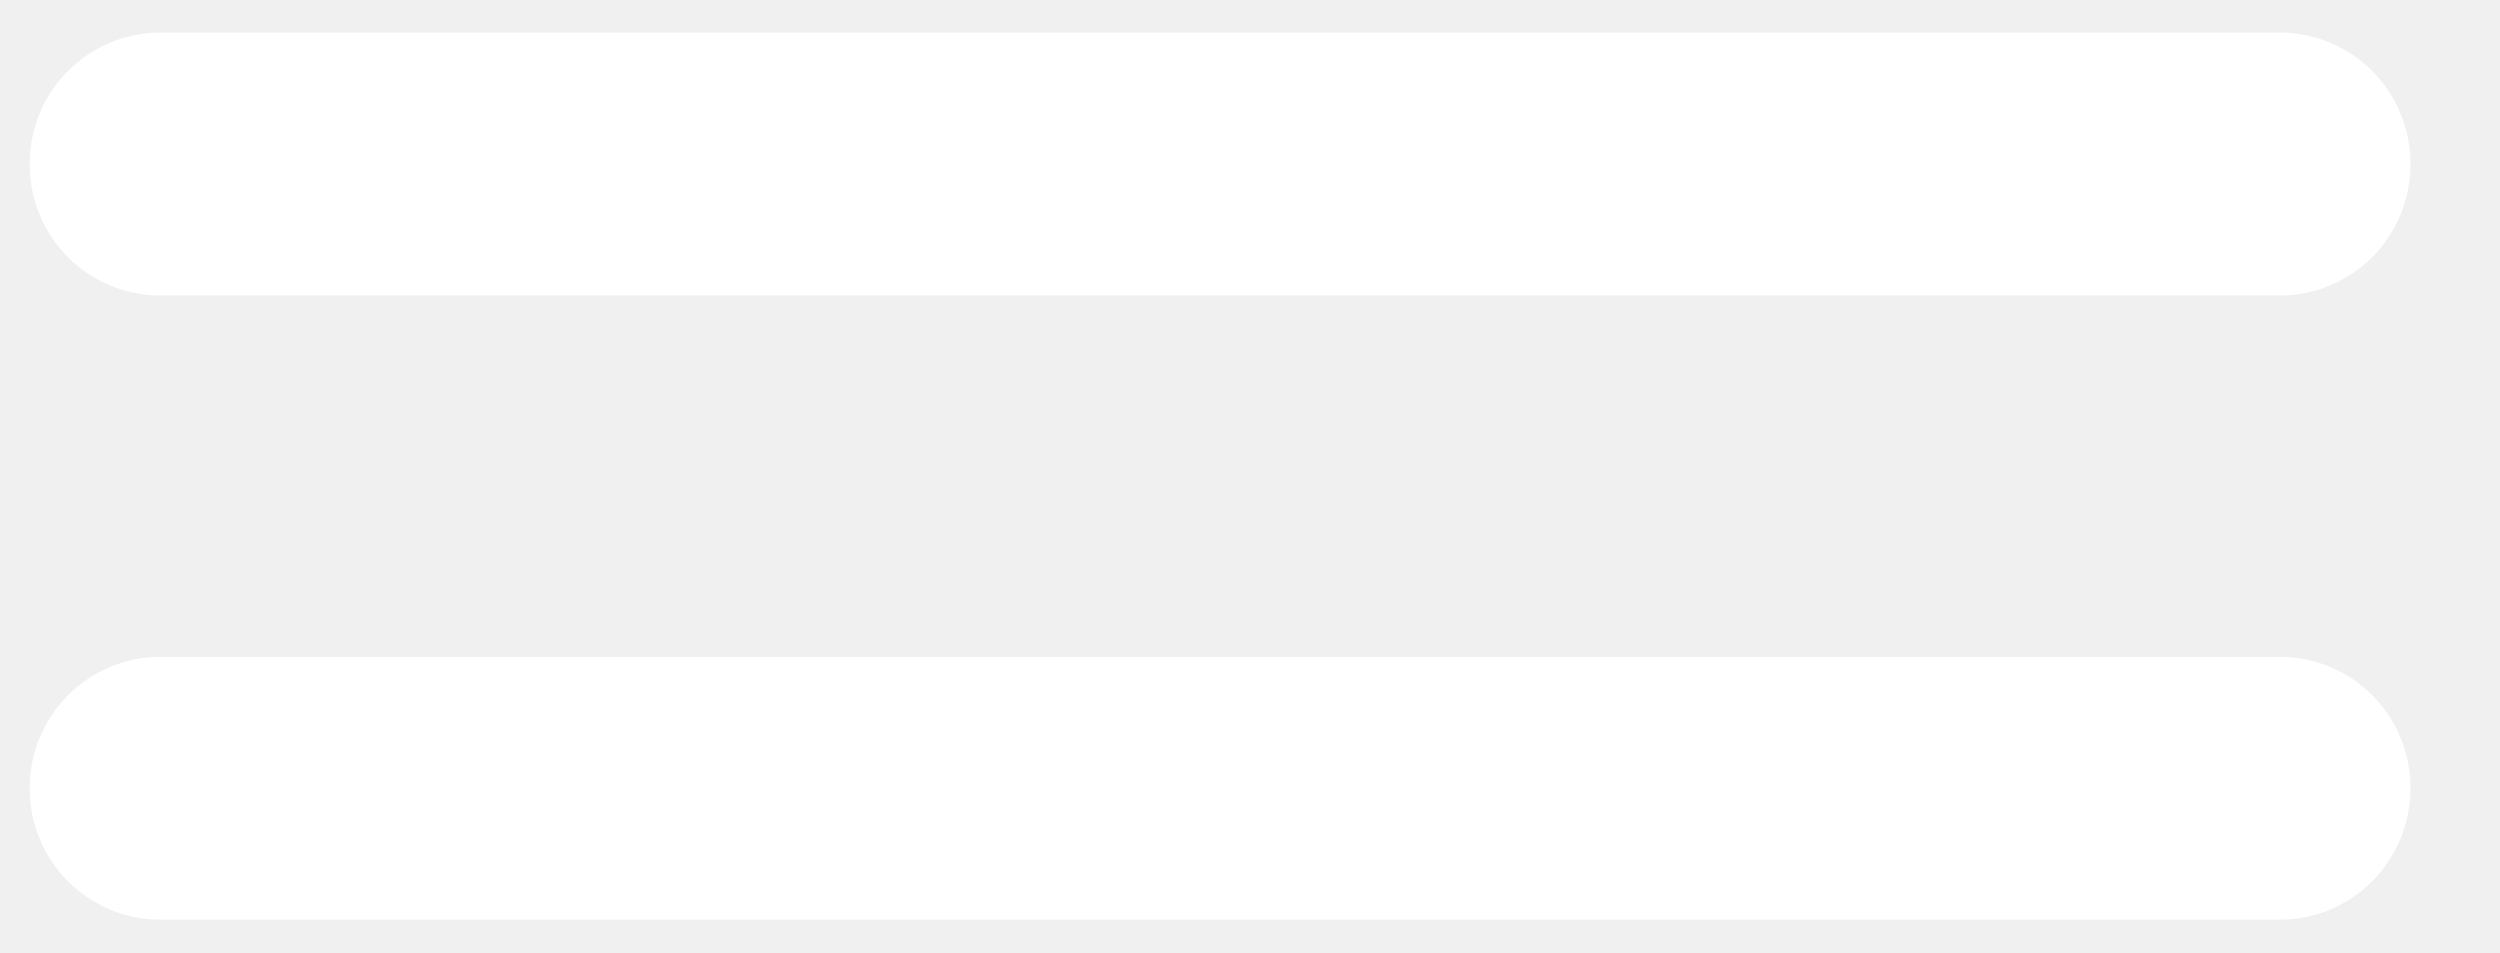
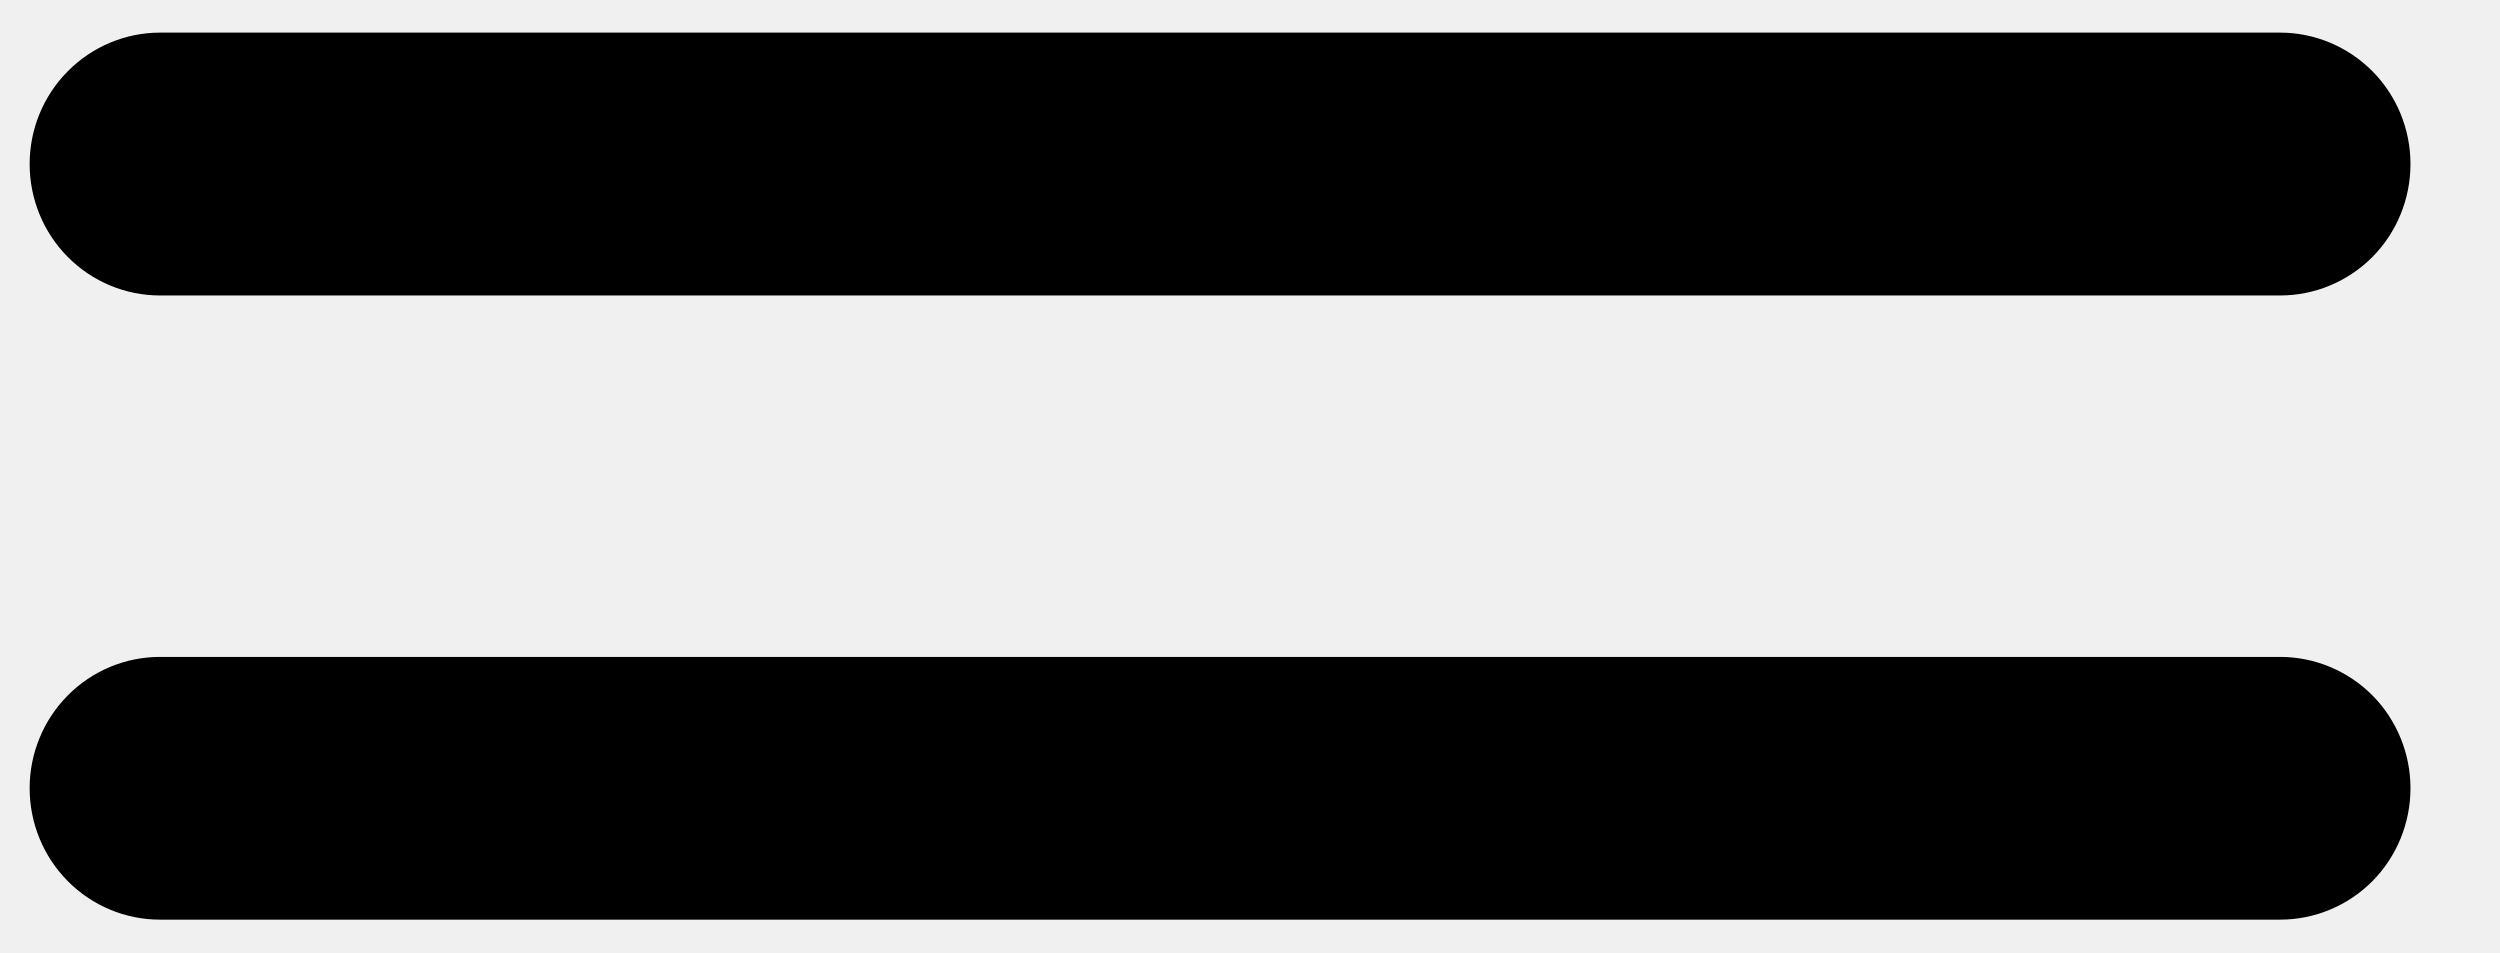
- <svg xmlns="http://www.w3.org/2000/svg" width="21" height="8" viewBox="0 0 21 8" fill="none">
-   <path d="M19.153 7.725H1.344C1.054 7.725 0.775 7.609 0.57 7.402C0.364 7.195 0.249 6.914 0.249 6.621C0.249 6.329 0.364 6.048 0.57 5.841C0.775 5.634 1.054 5.518 1.344 5.518H19.153C19.443 5.518 19.722 5.634 19.928 5.841C20.133 6.048 20.248 6.329 20.248 6.621C20.248 6.914 20.133 7.195 19.928 7.402C19.722 7.609 19.443 7.725 19.153 7.725Z" fill="white" />
-   <path d="M19.153 2.482H1.344C1.054 2.482 0.775 2.366 0.57 2.159C0.364 1.952 0.249 1.671 0.249 1.378C0.249 1.085 0.364 0.805 0.57 0.598C0.775 0.391 1.054 0.274 1.344 0.274L19.153 0.274C19.443 0.274 19.722 0.391 19.928 0.598C20.133 0.805 20.248 1.085 20.248 1.378C20.248 1.671 20.133 1.952 19.928 2.159C19.722 2.366 19.443 2.482 19.153 2.482Z" fill="white" />
+ <svg xmlns="http://www.w3.org/2000/svg" class="my-icon" width="21" height="8" viewBox="0 0 21 8">
+   <path fill="currentColor" d="M19.153 7.725H1.344C1.054 7.725 0.775 7.609 0.57 7.402C0.364 7.195 0.249 6.914 0.249 6.621C0.249 6.329 0.364 6.048 0.57 5.841C0.775 5.634 1.054 5.518 1.344 5.518H19.153C19.443 5.518 19.722 5.634 19.928 5.841C20.133 6.048 20.248 6.329 20.248 6.621C20.248 6.914 20.133 7.195 19.928 7.402C19.722 7.609 19.443 7.725 19.153 7.725Z" />
+   <path fill="currentColor" d="M19.153 2.482H1.344C1.054 2.482 0.775 2.366 0.57 2.159C0.364 1.952 0.249 1.671 0.249 1.378C0.249 1.085 0.364 0.805 0.57 0.598C0.775 0.391 1.054 0.274 1.344 0.274L19.153 0.274C19.443 0.274 19.722 0.391 19.928 0.598C20.133 0.805 20.248 1.085 20.248 1.378C20.248 1.671 20.133 1.952 19.928 2.159C19.722 2.366 19.443 2.482 19.153 2.482Z" />
</svg>
